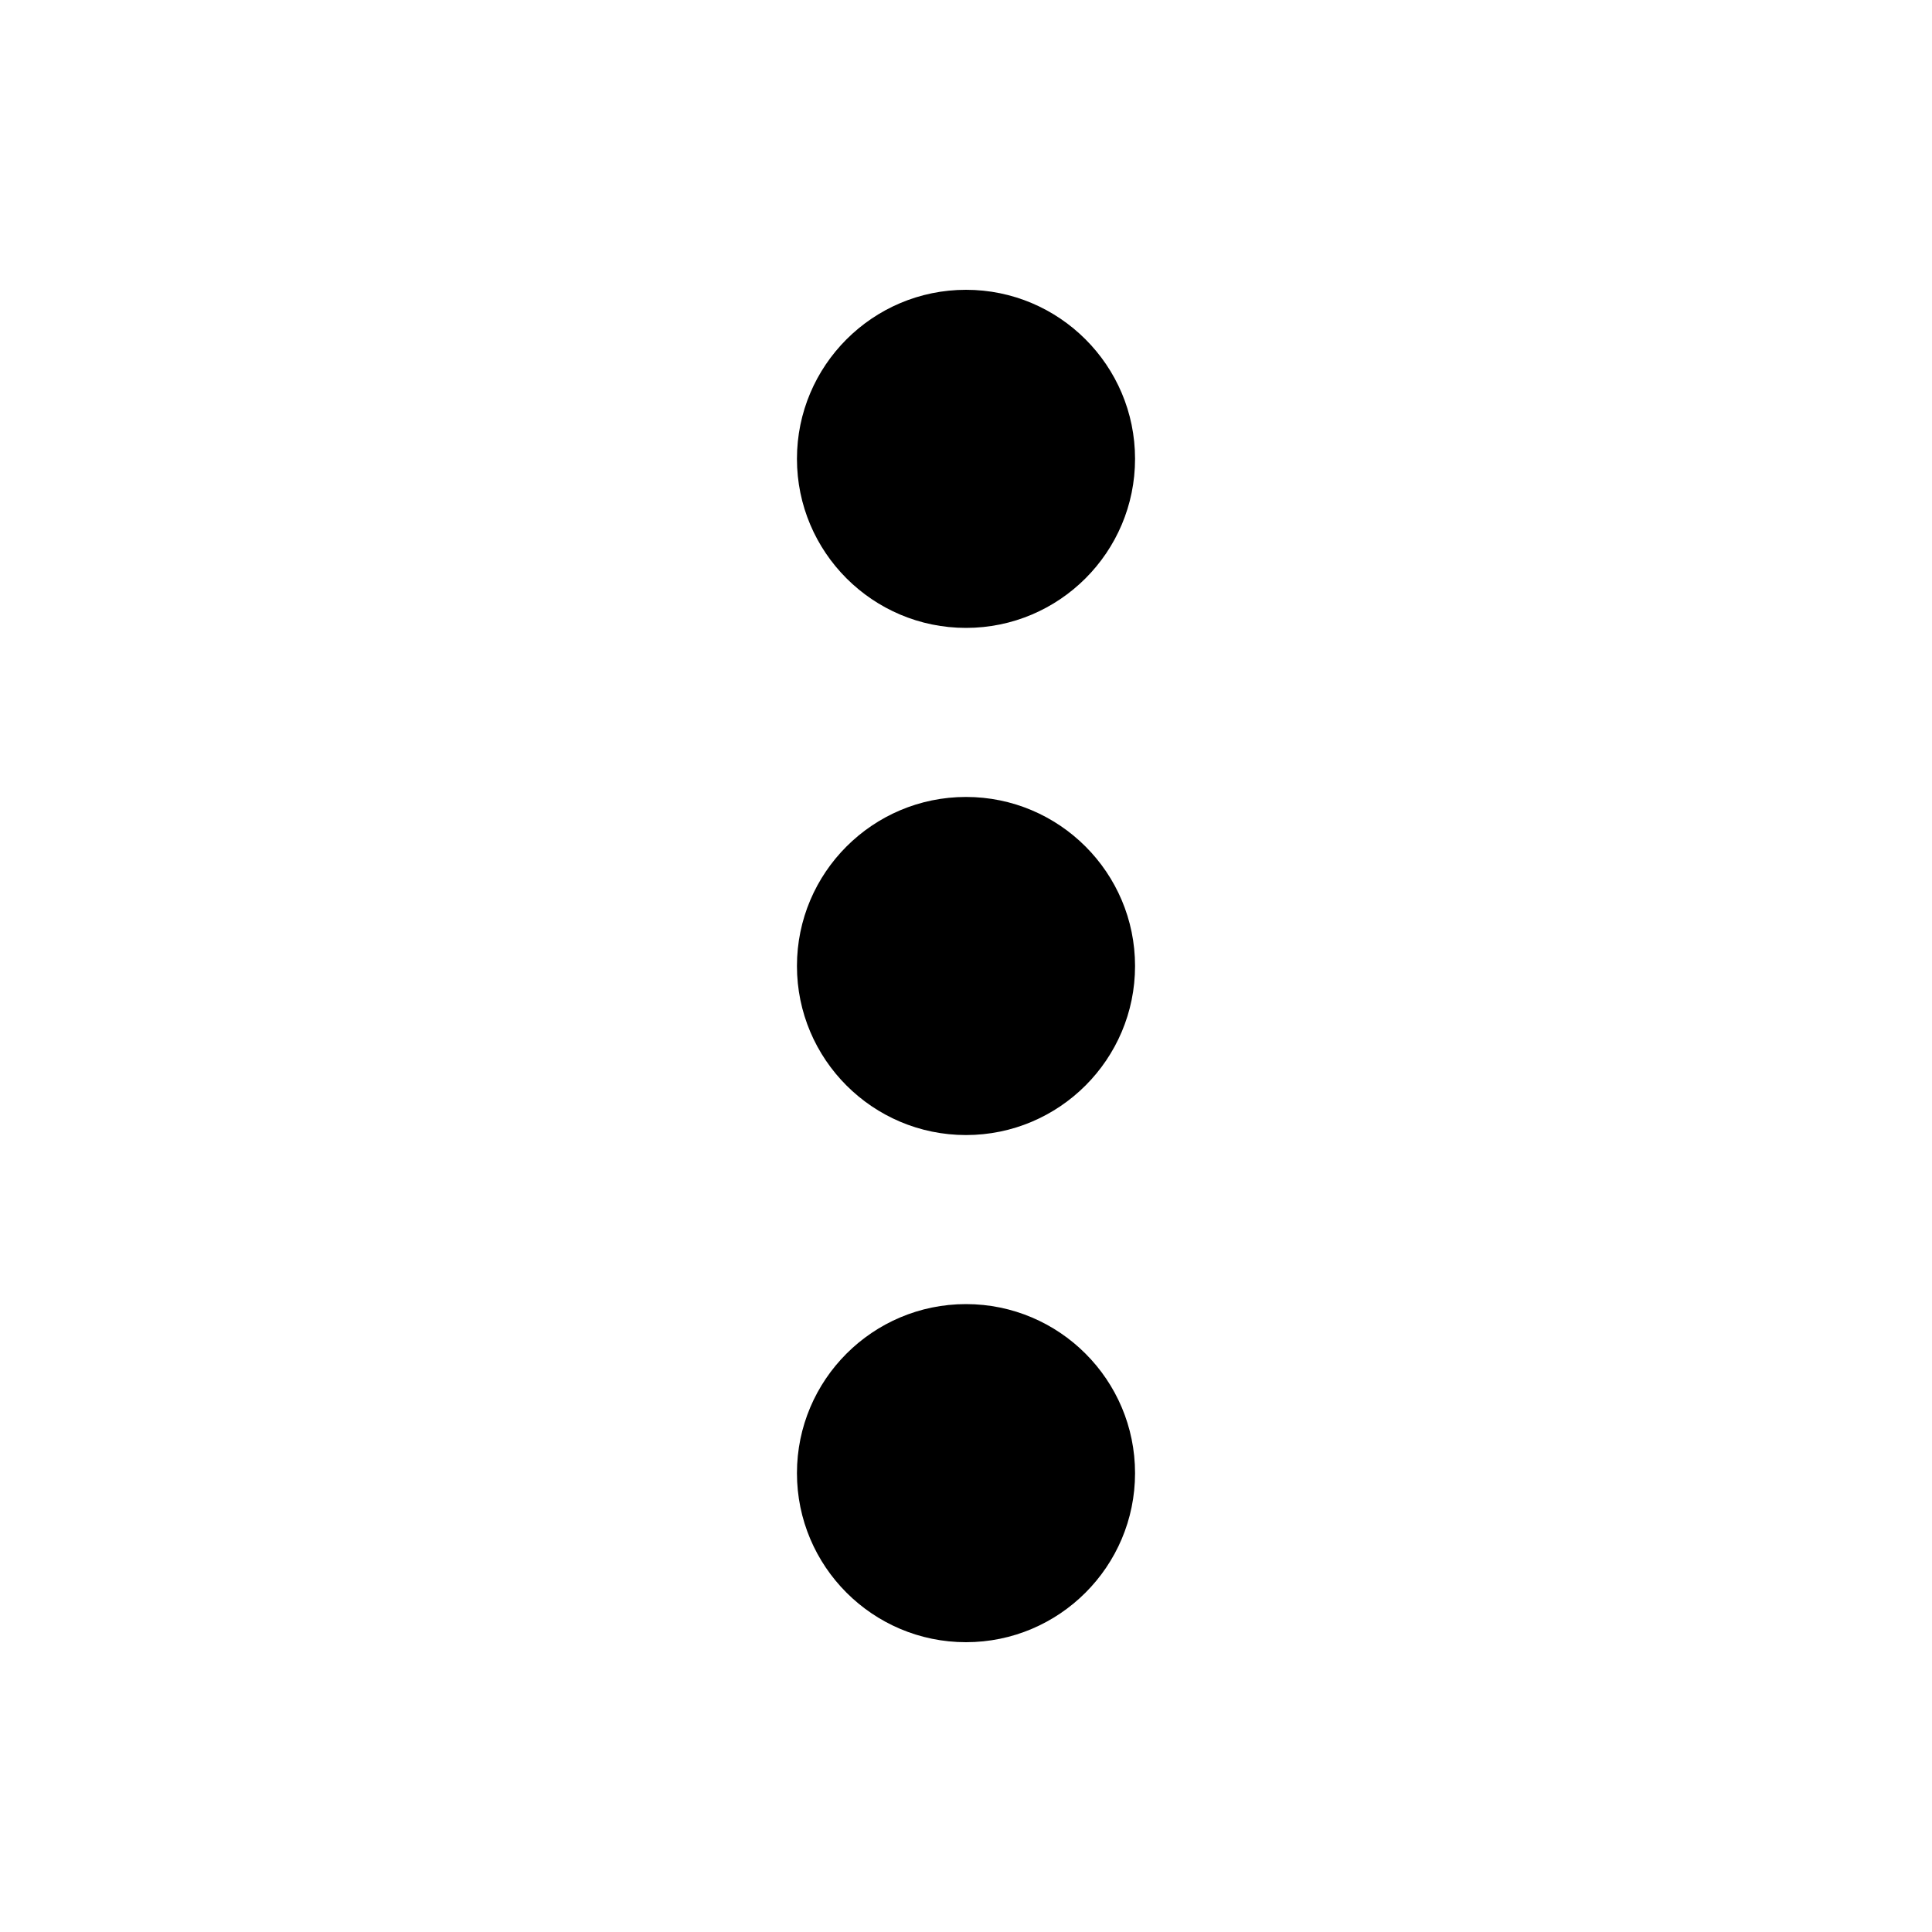
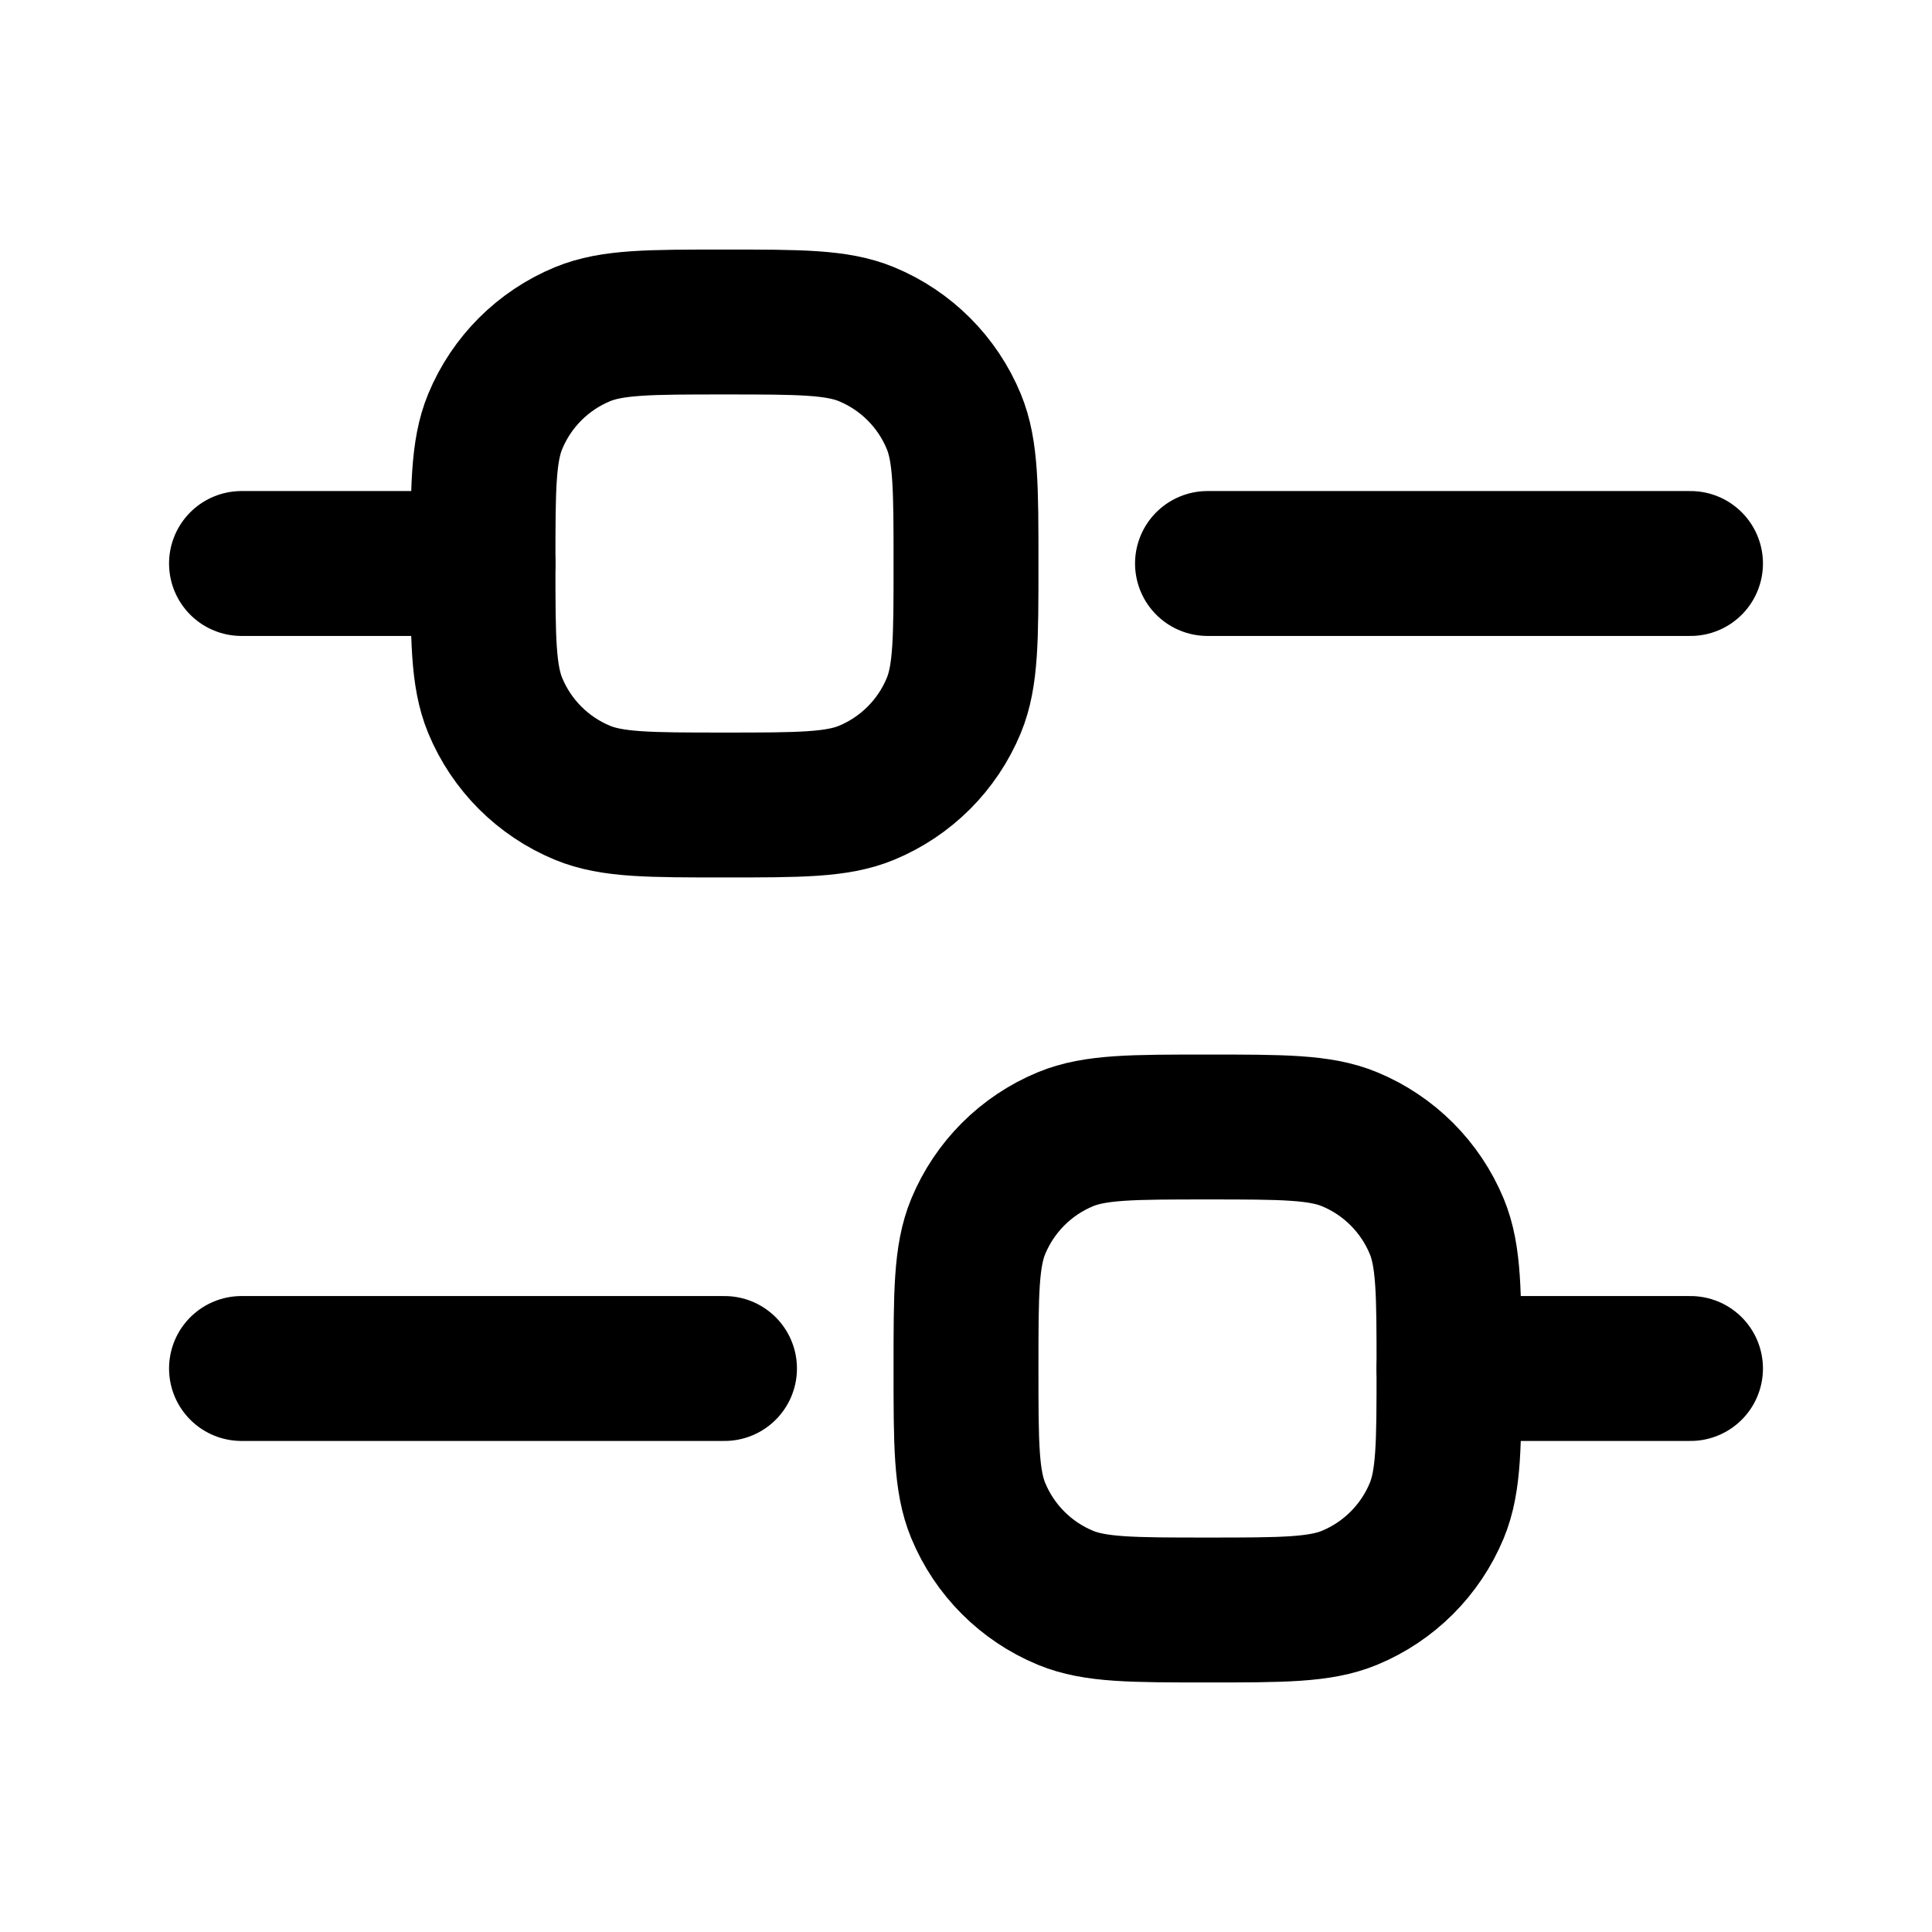
- <svg xmlns="http://www.w3.org/2000/svg" viewBox="0 0 640 640">
-   <path d="M320 208C289.1 208 264 182.9 264 152C264 121.1 289.1 96 320 96C350.9 96 376 121.1 376 152C376 182.9 350.9 208 320 208zM320 432C350.9 432 376 457.1 376 488C376 518.9 350.9 544 320 544C289.1 544 264 518.9 264 488C264 457.1 289.1 432 320 432zM376 320C376 350.9 350.9 376 320 376C289.1 376 264 350.9 264 320C264 289.1 289.1 264 320 264C350.9 264 376 289.1 376 320z" />
+ <svg xmlns="http://www.w3.org/2000/svg" width="24" height="24" viewBox="0 0 24 24">
+   <g fill="none" stroke="currentColor" stroke-width="1.8">
+     <path stroke-linecap="round" stroke-linejoin="round" d="M3 7h3M3 17h6m9 0h3M15 7h6" />
+     <path d="M6 7c0-.932 0-1.398.152-1.765a2 2 0 0 1 1.083-1.083C7.602 4 8.068 4 9 4s1.398 0 1.765.152a2 2 0 0 1 1.083 1.083C12 5.602 12 6.068 12 7s0 1.398-.152 1.765a2 2 0 0 1-1.083 1.083C10.398 10 9.932 10 9 10s-1.398 0-1.765-.152a2 2 0 0 1-1.083-1.083C6 8.398 6 7.932 6 7Zm6 10c0-.932 0-1.398.152-1.765a2 2 0 0 1 1.083-1.083C13.602 14 14.068 14 15 14s1.398 0 1.765.152a2 2 0 0 1 1.083 1.083C18 15.602 18 16.068 18 17s0 1.398-.152 1.765a2 2 0 0 1-1.083 1.083C16.398 20 15.932 20 15 20s-1.398 0-1.765-.152a2 2 0 0 1-1.083-1.083C12 18.398 12 17.932 12 17Z" />
+   </g>
</svg>
